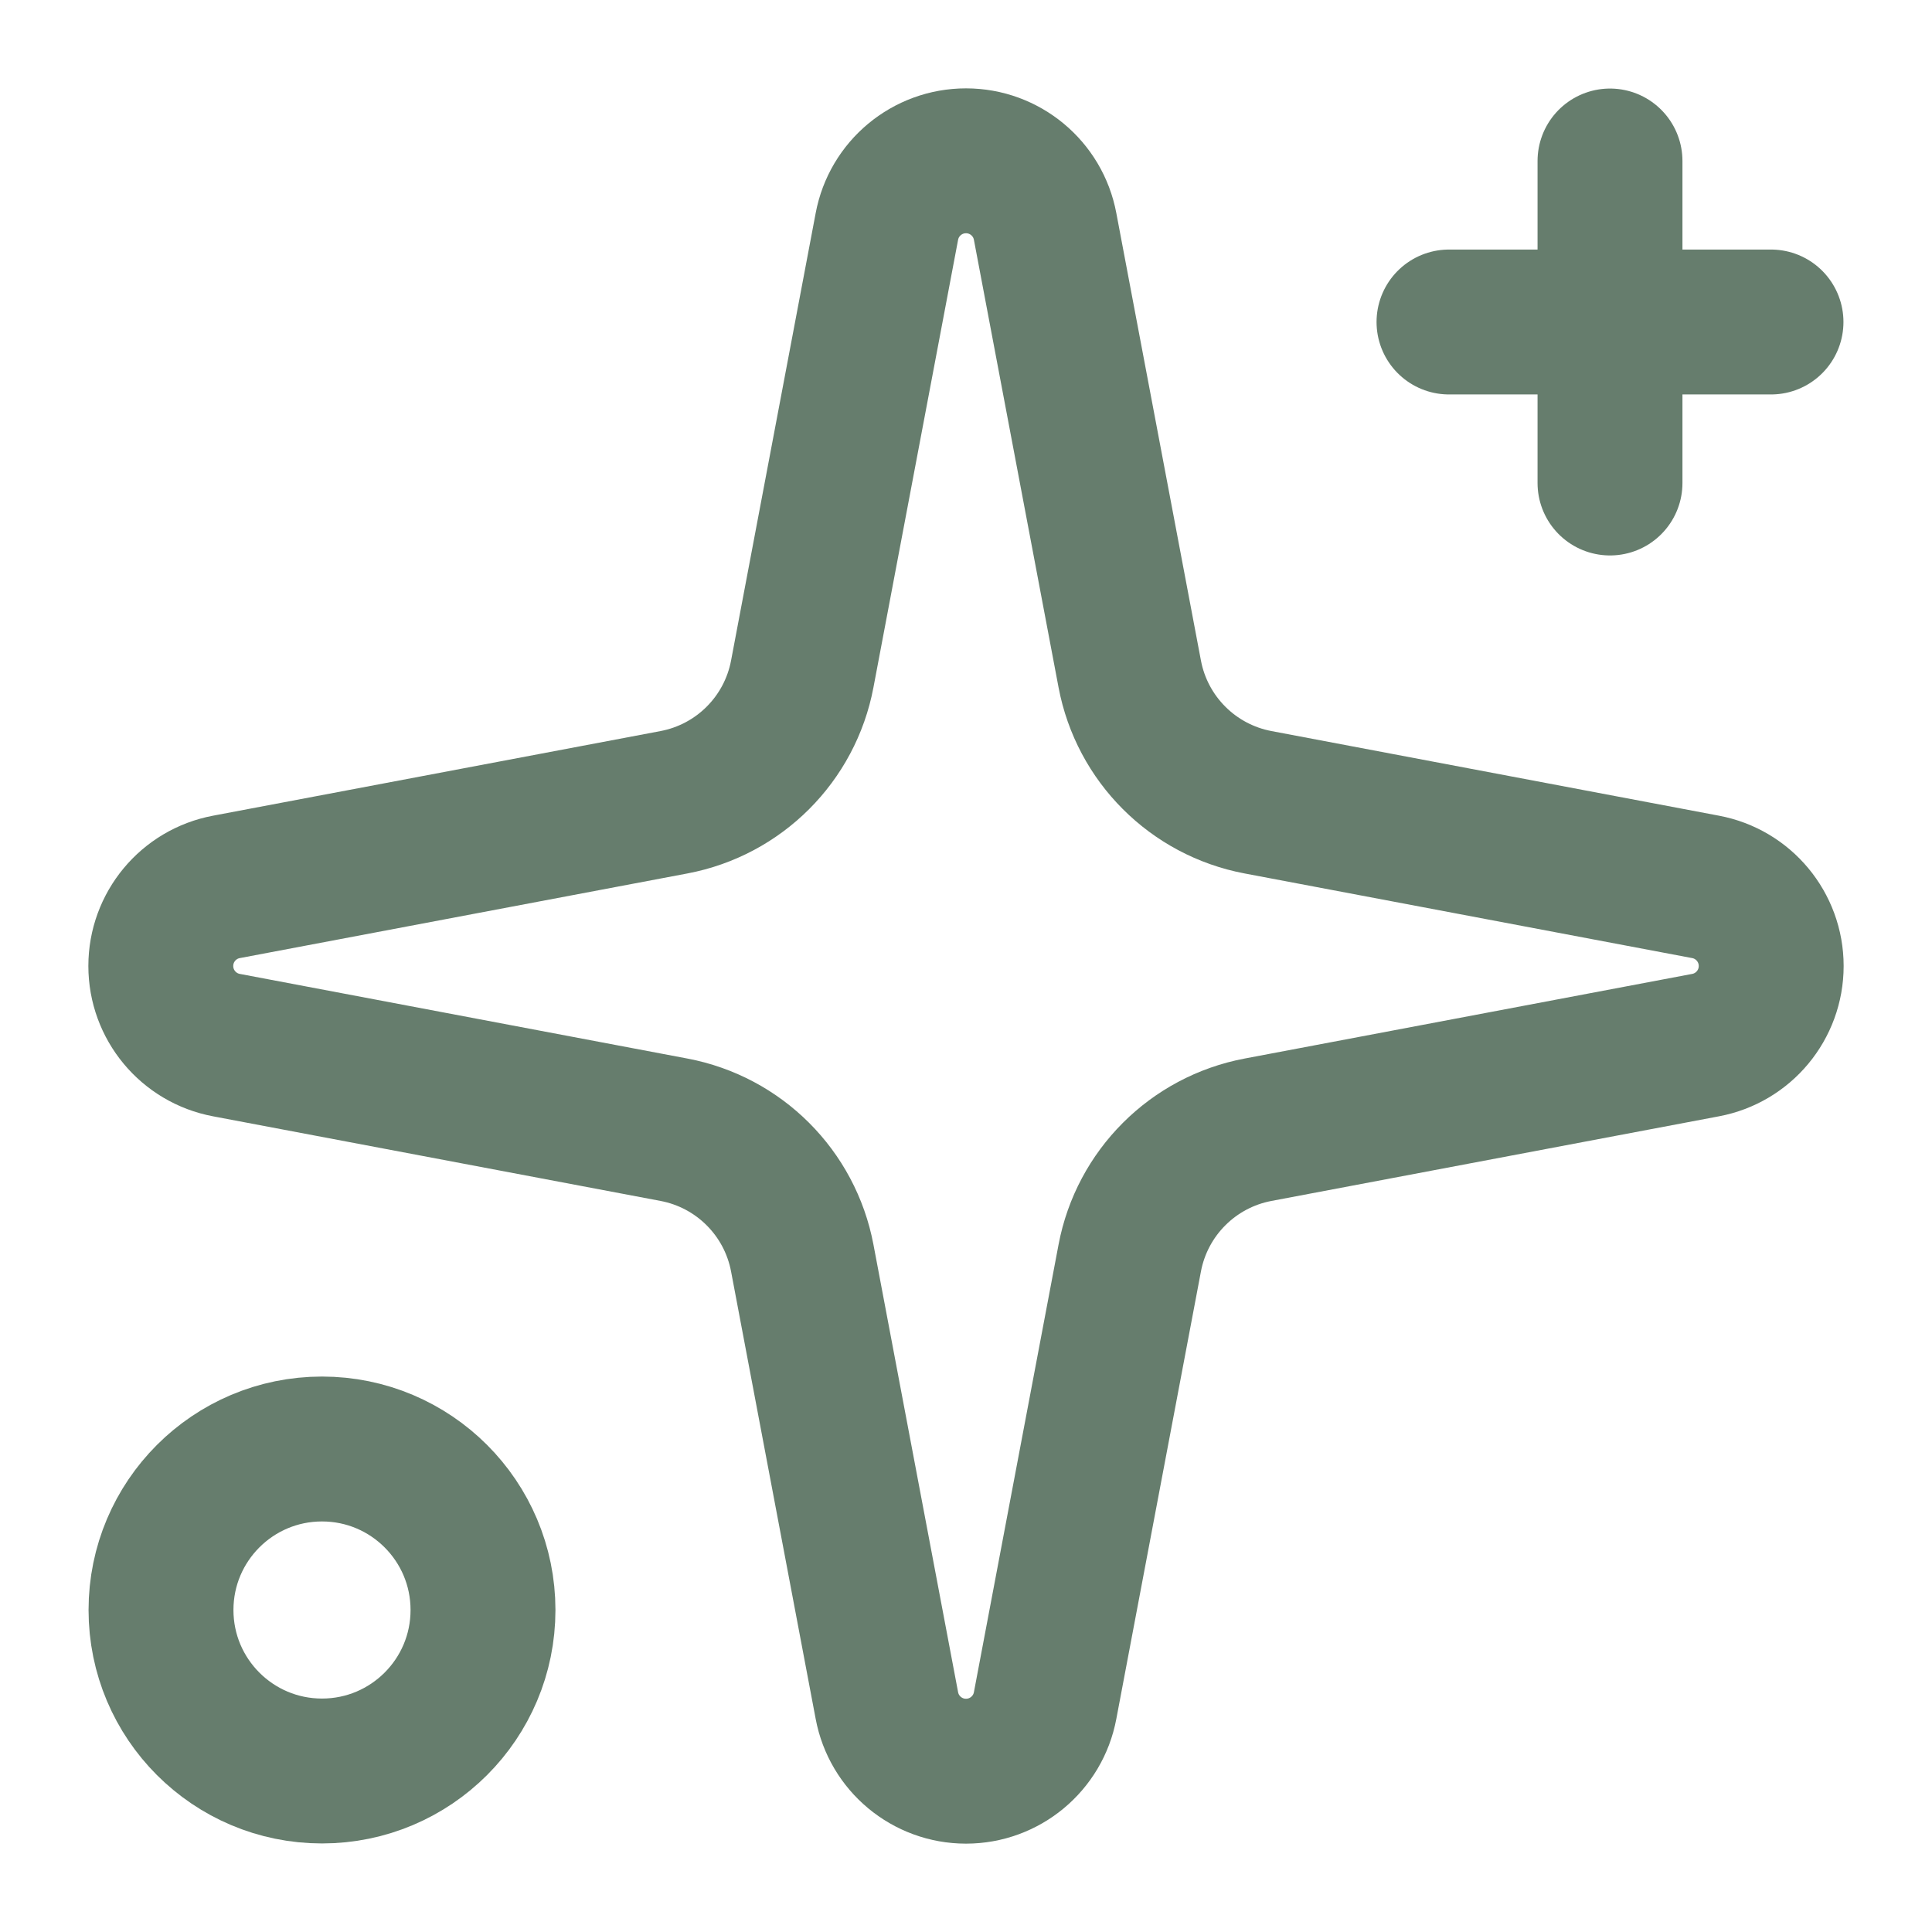
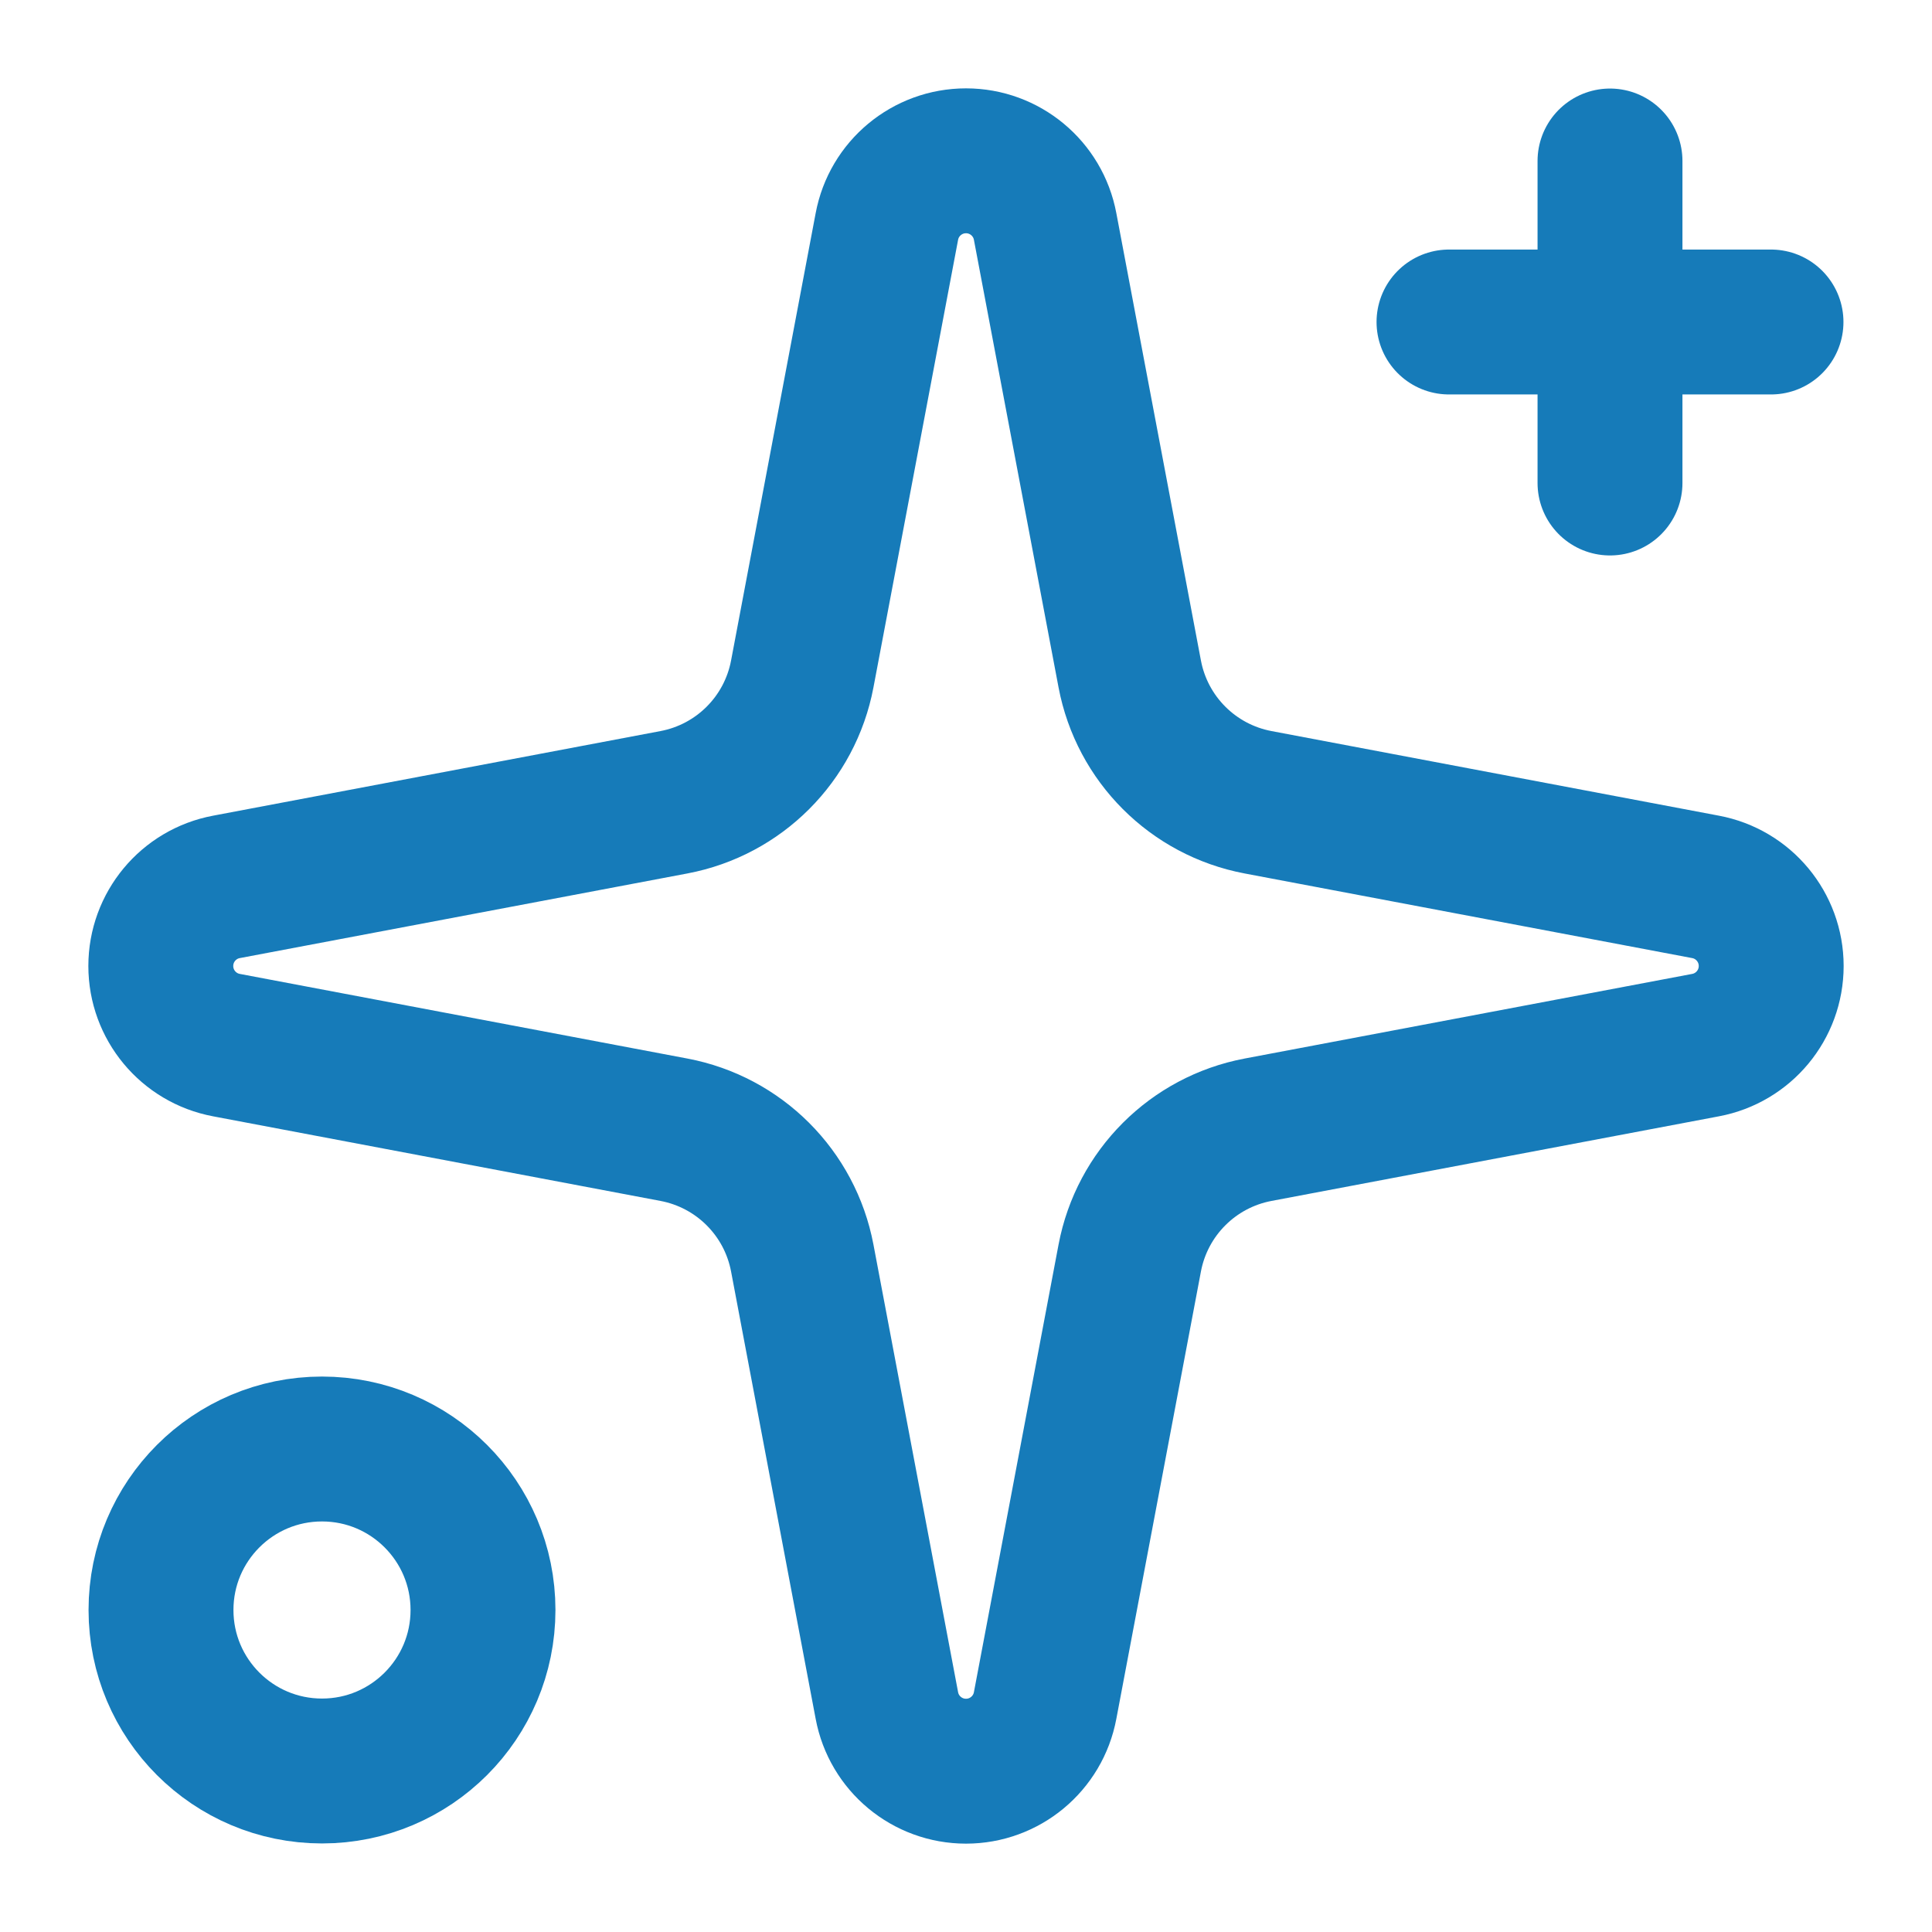
- <svg xmlns="http://www.w3.org/2000/svg" width="32" height="32" viewBox="0 0 24 24" fill="none" stroke="#667D6D" stroke-width="1.8" stroke-linecap="round" stroke-linejoin="round" aria-hidden="true">
+ <svg xmlns="http://www.w3.org/2000/svg" width="32" height="32" viewBox="0 0 24 24" fill="none" stroke="#167BB9" stroke-width="1.8" stroke-linecap="round" stroke-linejoin="round" aria-hidden="true">
  <path d="M11.017 2.814a1 1 0 0 1 1.966 0l1.051 5.558a2 2 0 0 0 1.594 1.594l5.558 1.051a1 1 0 0 1 0 1.966l-5.558 1.051a2 2 0 0 0-1.594 1.594l-1.051 5.558a1 1 0 0 1-1.966 0l-1.051-5.558a2 2 0 0 0-1.594-1.594l-5.558-1.051a1 1 0 0 1 0-1.966l5.558-1.051a2 2 0 0 0 1.594-1.594z" />
  <path d="M20 2v4" />
  <path d="M22 4h-4" />
  <circle cx="4" cy="20" r="2" />
</svg>
